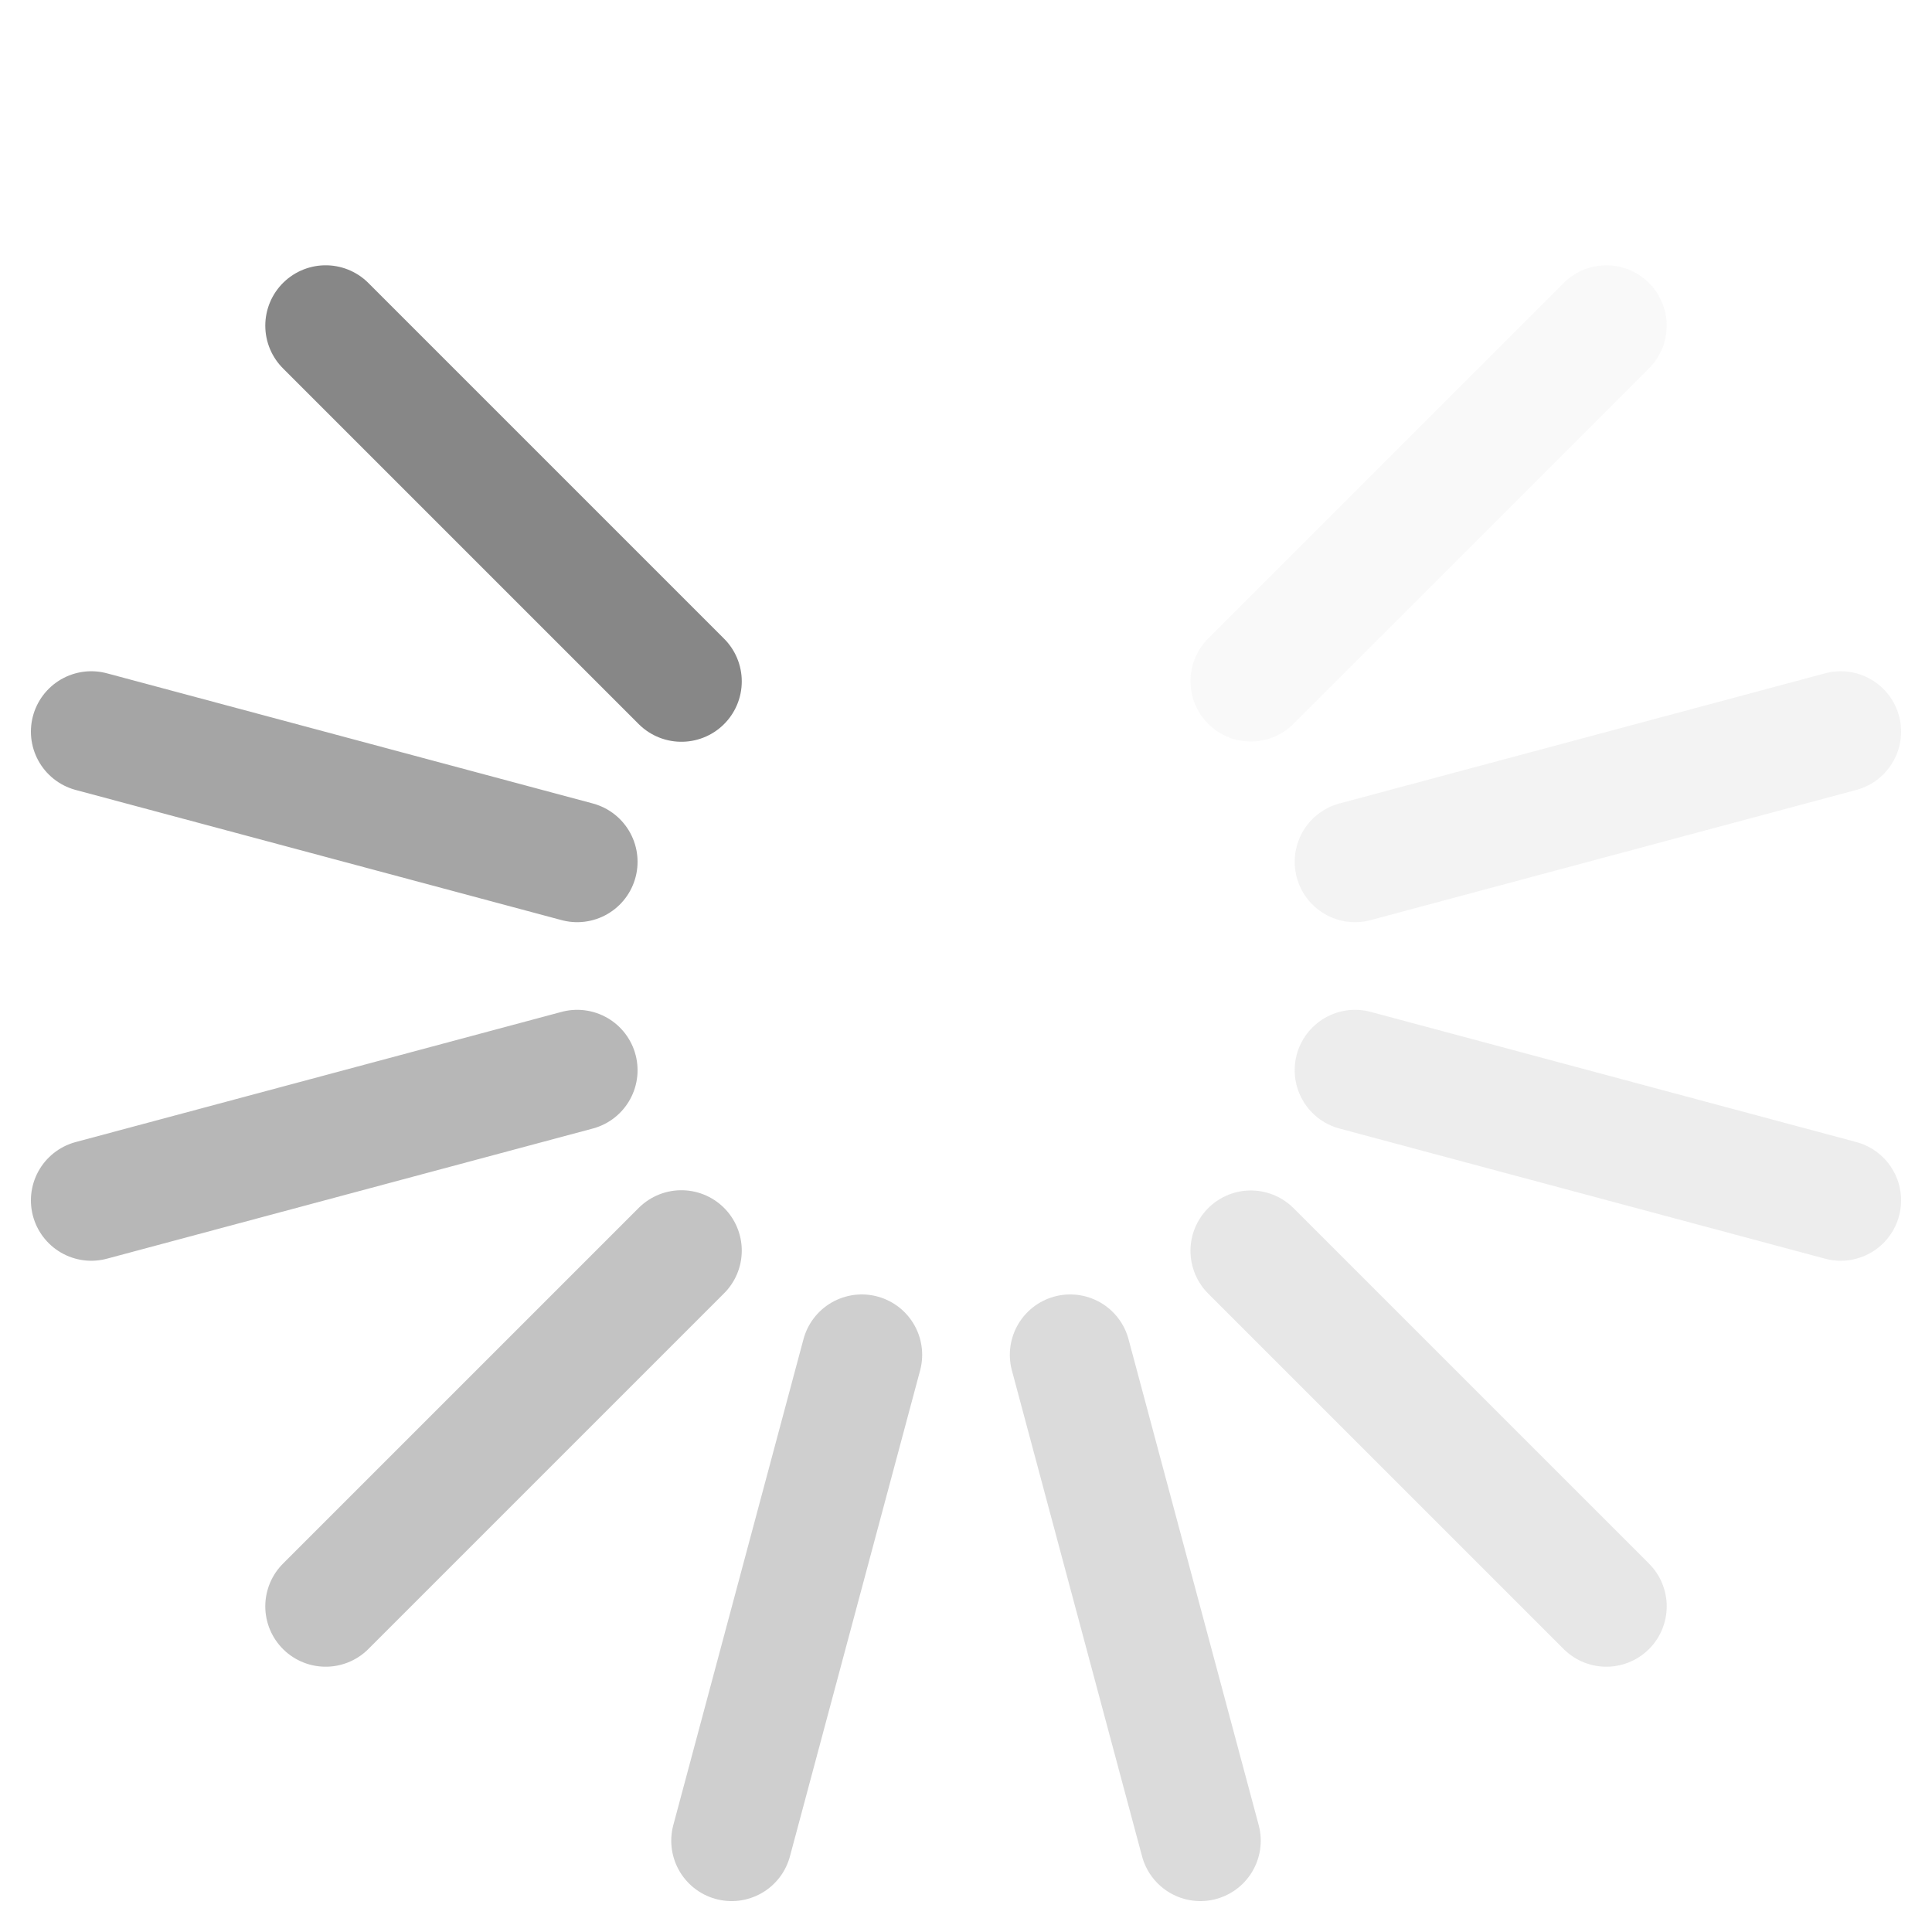
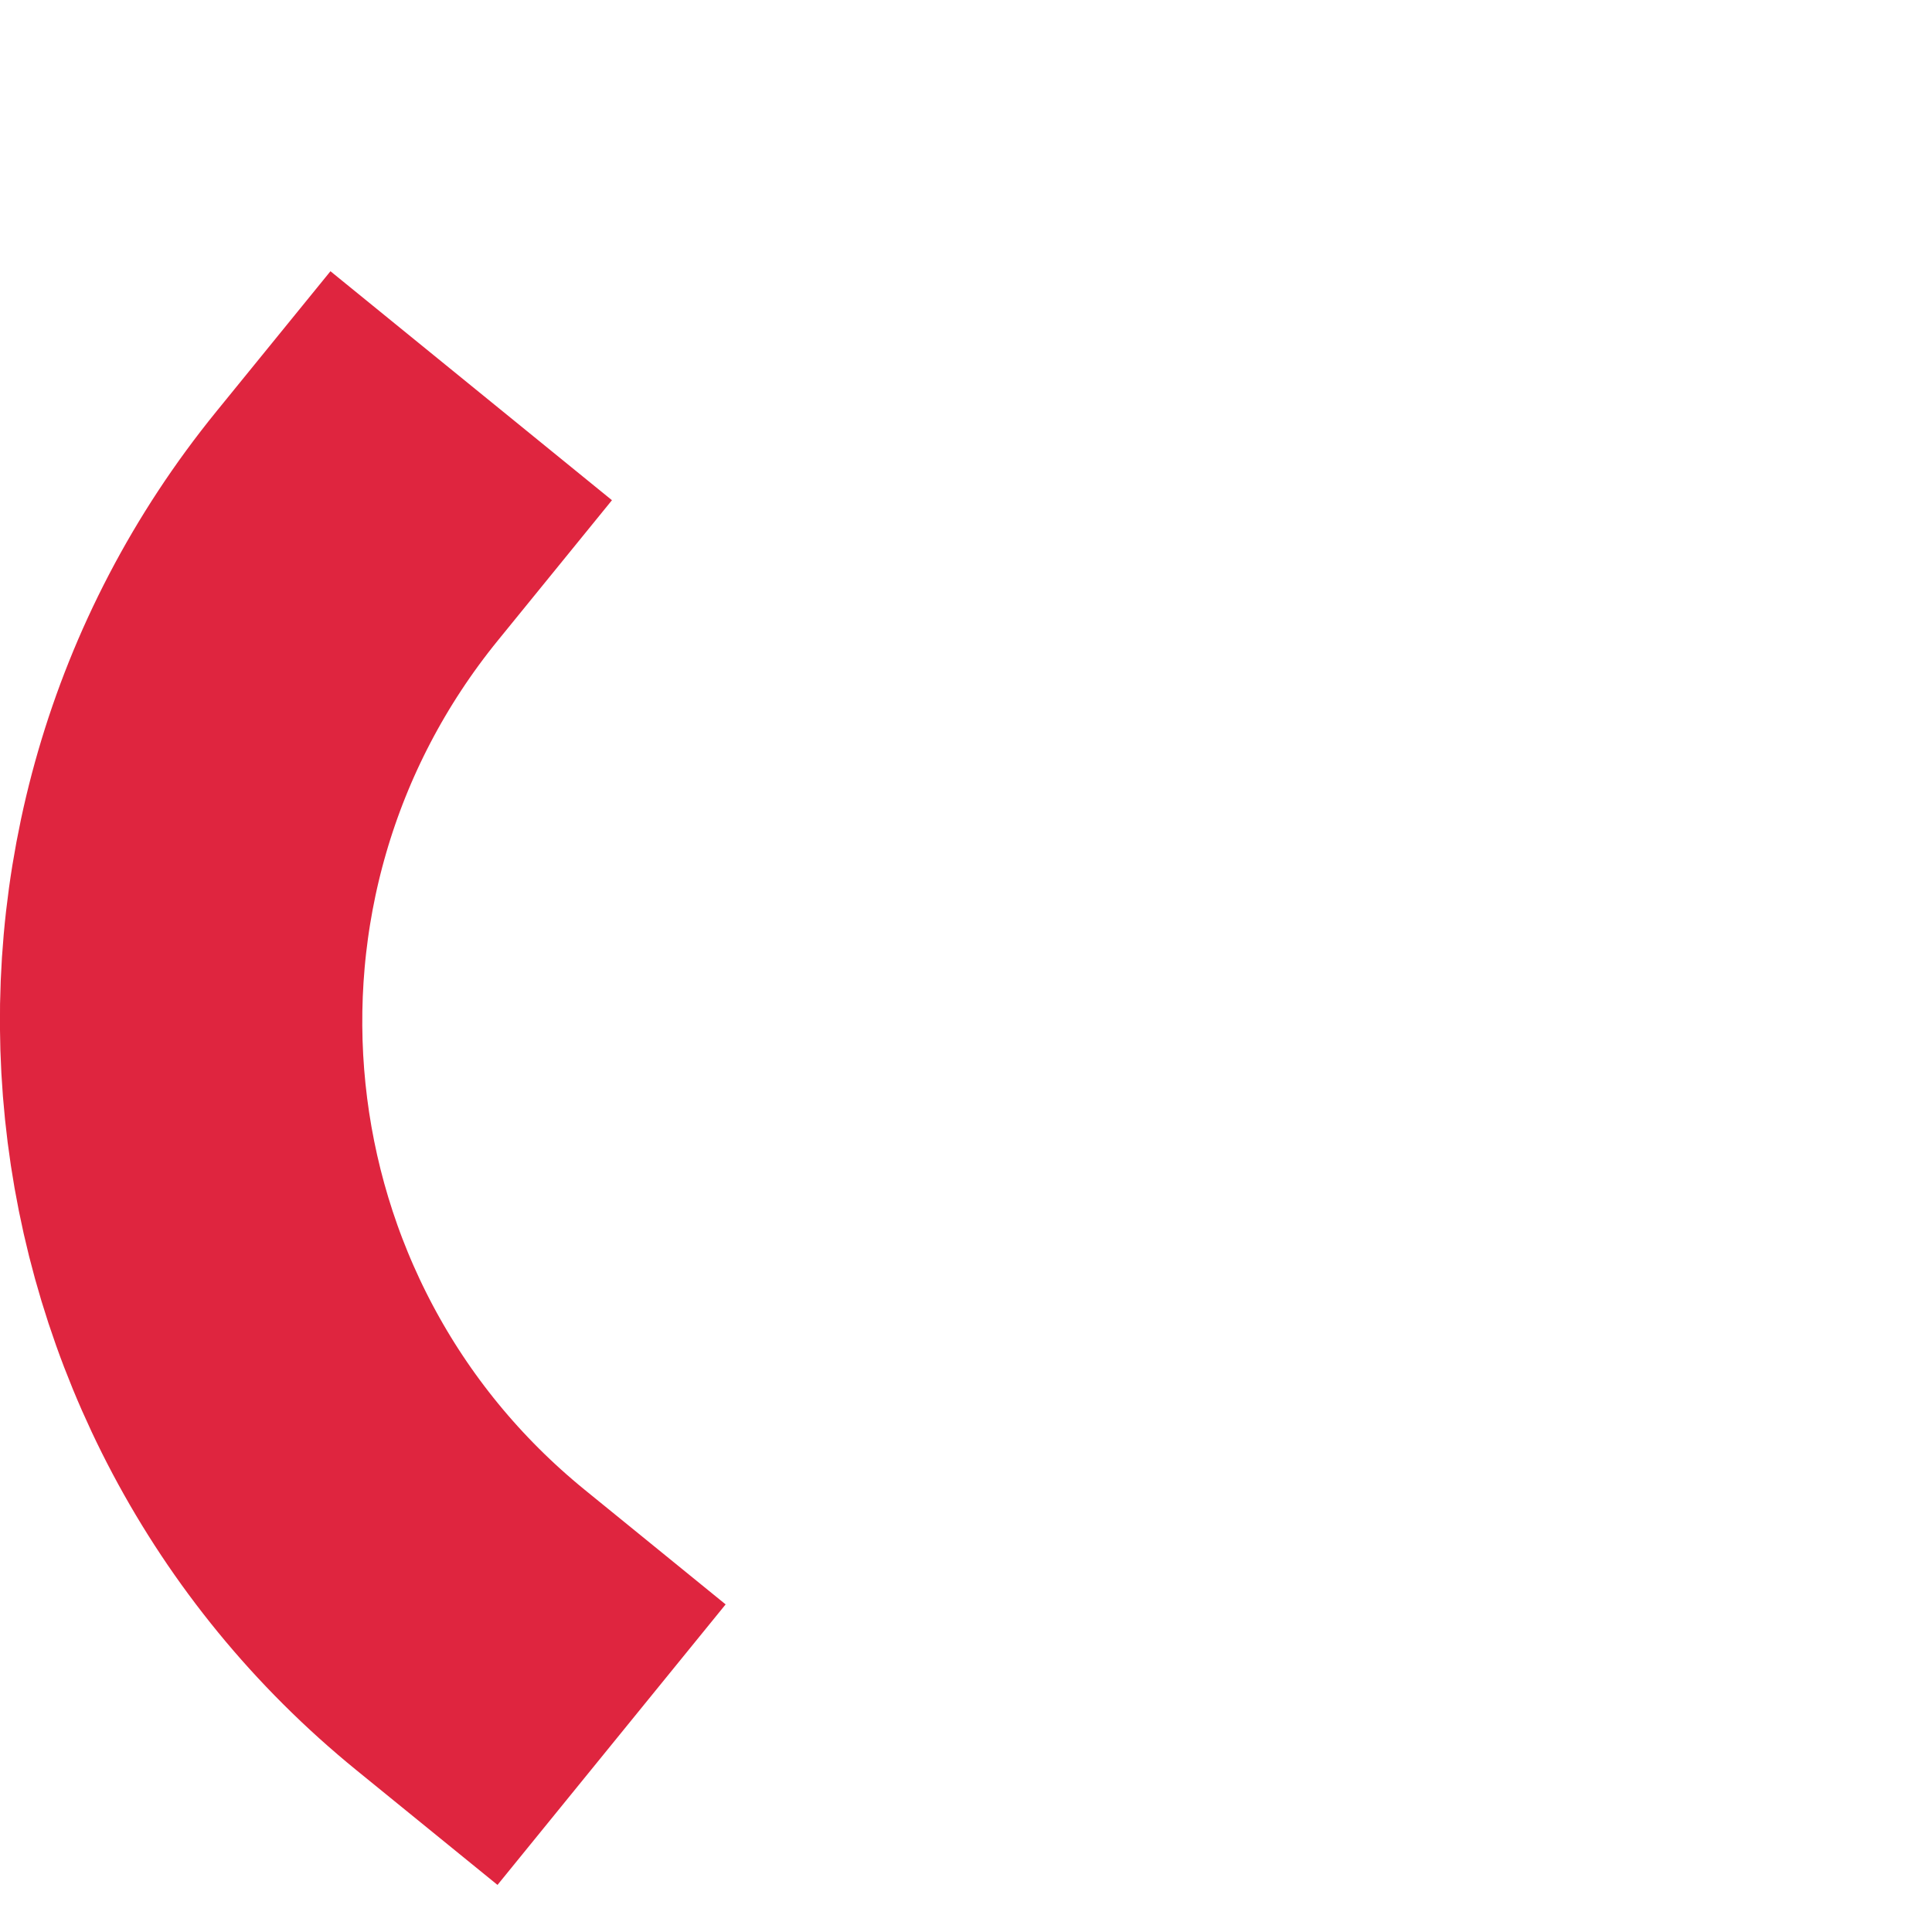
<svg xmlns="http://www.w3.org/2000/svg" version="1.0" width="16" height="16" id="svg3315">
  <defs id="defs3317" />
-   <path d="M 10.359,10.359 13.303,13.303" id="path3279" style="opacity:0.2;fill:none;stroke:#878787;stroke-width:1px;stroke-linecap:round;stroke-linejoin:miter;stroke-opacity:1" />
-   <path d="M 2.697,2.697 5.643,5.643" id="path3281" style="fill:none;stroke:#878787;stroke-width:1px;stroke-linecap:round;stroke-linejoin:miter;stroke-opacity:1" />
-   <path d="m 11.222,8.863 4.022,1.078" id="path3403" style="opacity:0.15;fill:none;stroke:#878787;stroke-width:1px;stroke-linecap:round;stroke-linejoin:miter;stroke-opacity:1" />
-   <path d="M 0.756,6.059 4.78,7.137" id="path3405" style="opacity:0.75;fill:none;stroke:#878787;stroke-width:1px;stroke-linecap:round;stroke-linejoin:miter;stroke-opacity:1" />
-   <path d="M 11.222,7.137 15.244,6.059" id="path3415" style="opacity:0.1;fill:none;stroke:#878787;stroke-width:1px;stroke-linecap:round;stroke-linejoin:miter;stroke-opacity:1" />
-   <path d="M 0.756,9.941 4.78,8.863" id="path3417" style="opacity:0.6;fill:none;stroke:#878787;stroke-width:1px;stroke-linecap:round;stroke-linejoin:miter;stroke-opacity:1" />
-   <path d="M 10.359,5.641 13.303,2.697" id="path3423" style="opacity:0.05;fill:none;stroke:#878787;stroke-width:1px;stroke-linecap:round;stroke-linejoin:miter;stroke-opacity:1" />
-   <path d="M 2.697,13.303 5.643,10.357" id="path3425" style="opacity:0.5;fill:none;stroke:#878787;stroke-width:1px;stroke-linecap:round;stroke-linejoin:miter;stroke-opacity:1" />
-   <path d="m 6.059,15.244 1.078,-4.024" id="path3433" style="opacity:0.4;fill:none;stroke:#878787;stroke-width:1px;stroke-linecap:round;stroke-linejoin:miter;stroke-opacity:1" />
-   <path d="M 9.941,15.244 8.863,11.22" id="path2407" style="opacity:0.3;fill:none;stroke:#878787;stroke-width:1px;stroke-linecap:round;stroke-linejoin:miter;stroke-opacity:1" />
+   <path style="fill:none;stroke:#df253f;stroke-width:3.692;stroke-linecap:square;stroke-miterlimit:4;stroke-opacity:1;stroke-dasharray:none" id="path3379" d="M 0.028,8.043 A 8.014,7.986 0 0 1 8.043,0.057" transform="matrix(0.5117332,-0.6292395,0.6314827,0.5135576,-1.194341,9.387523)" />
</svg>
